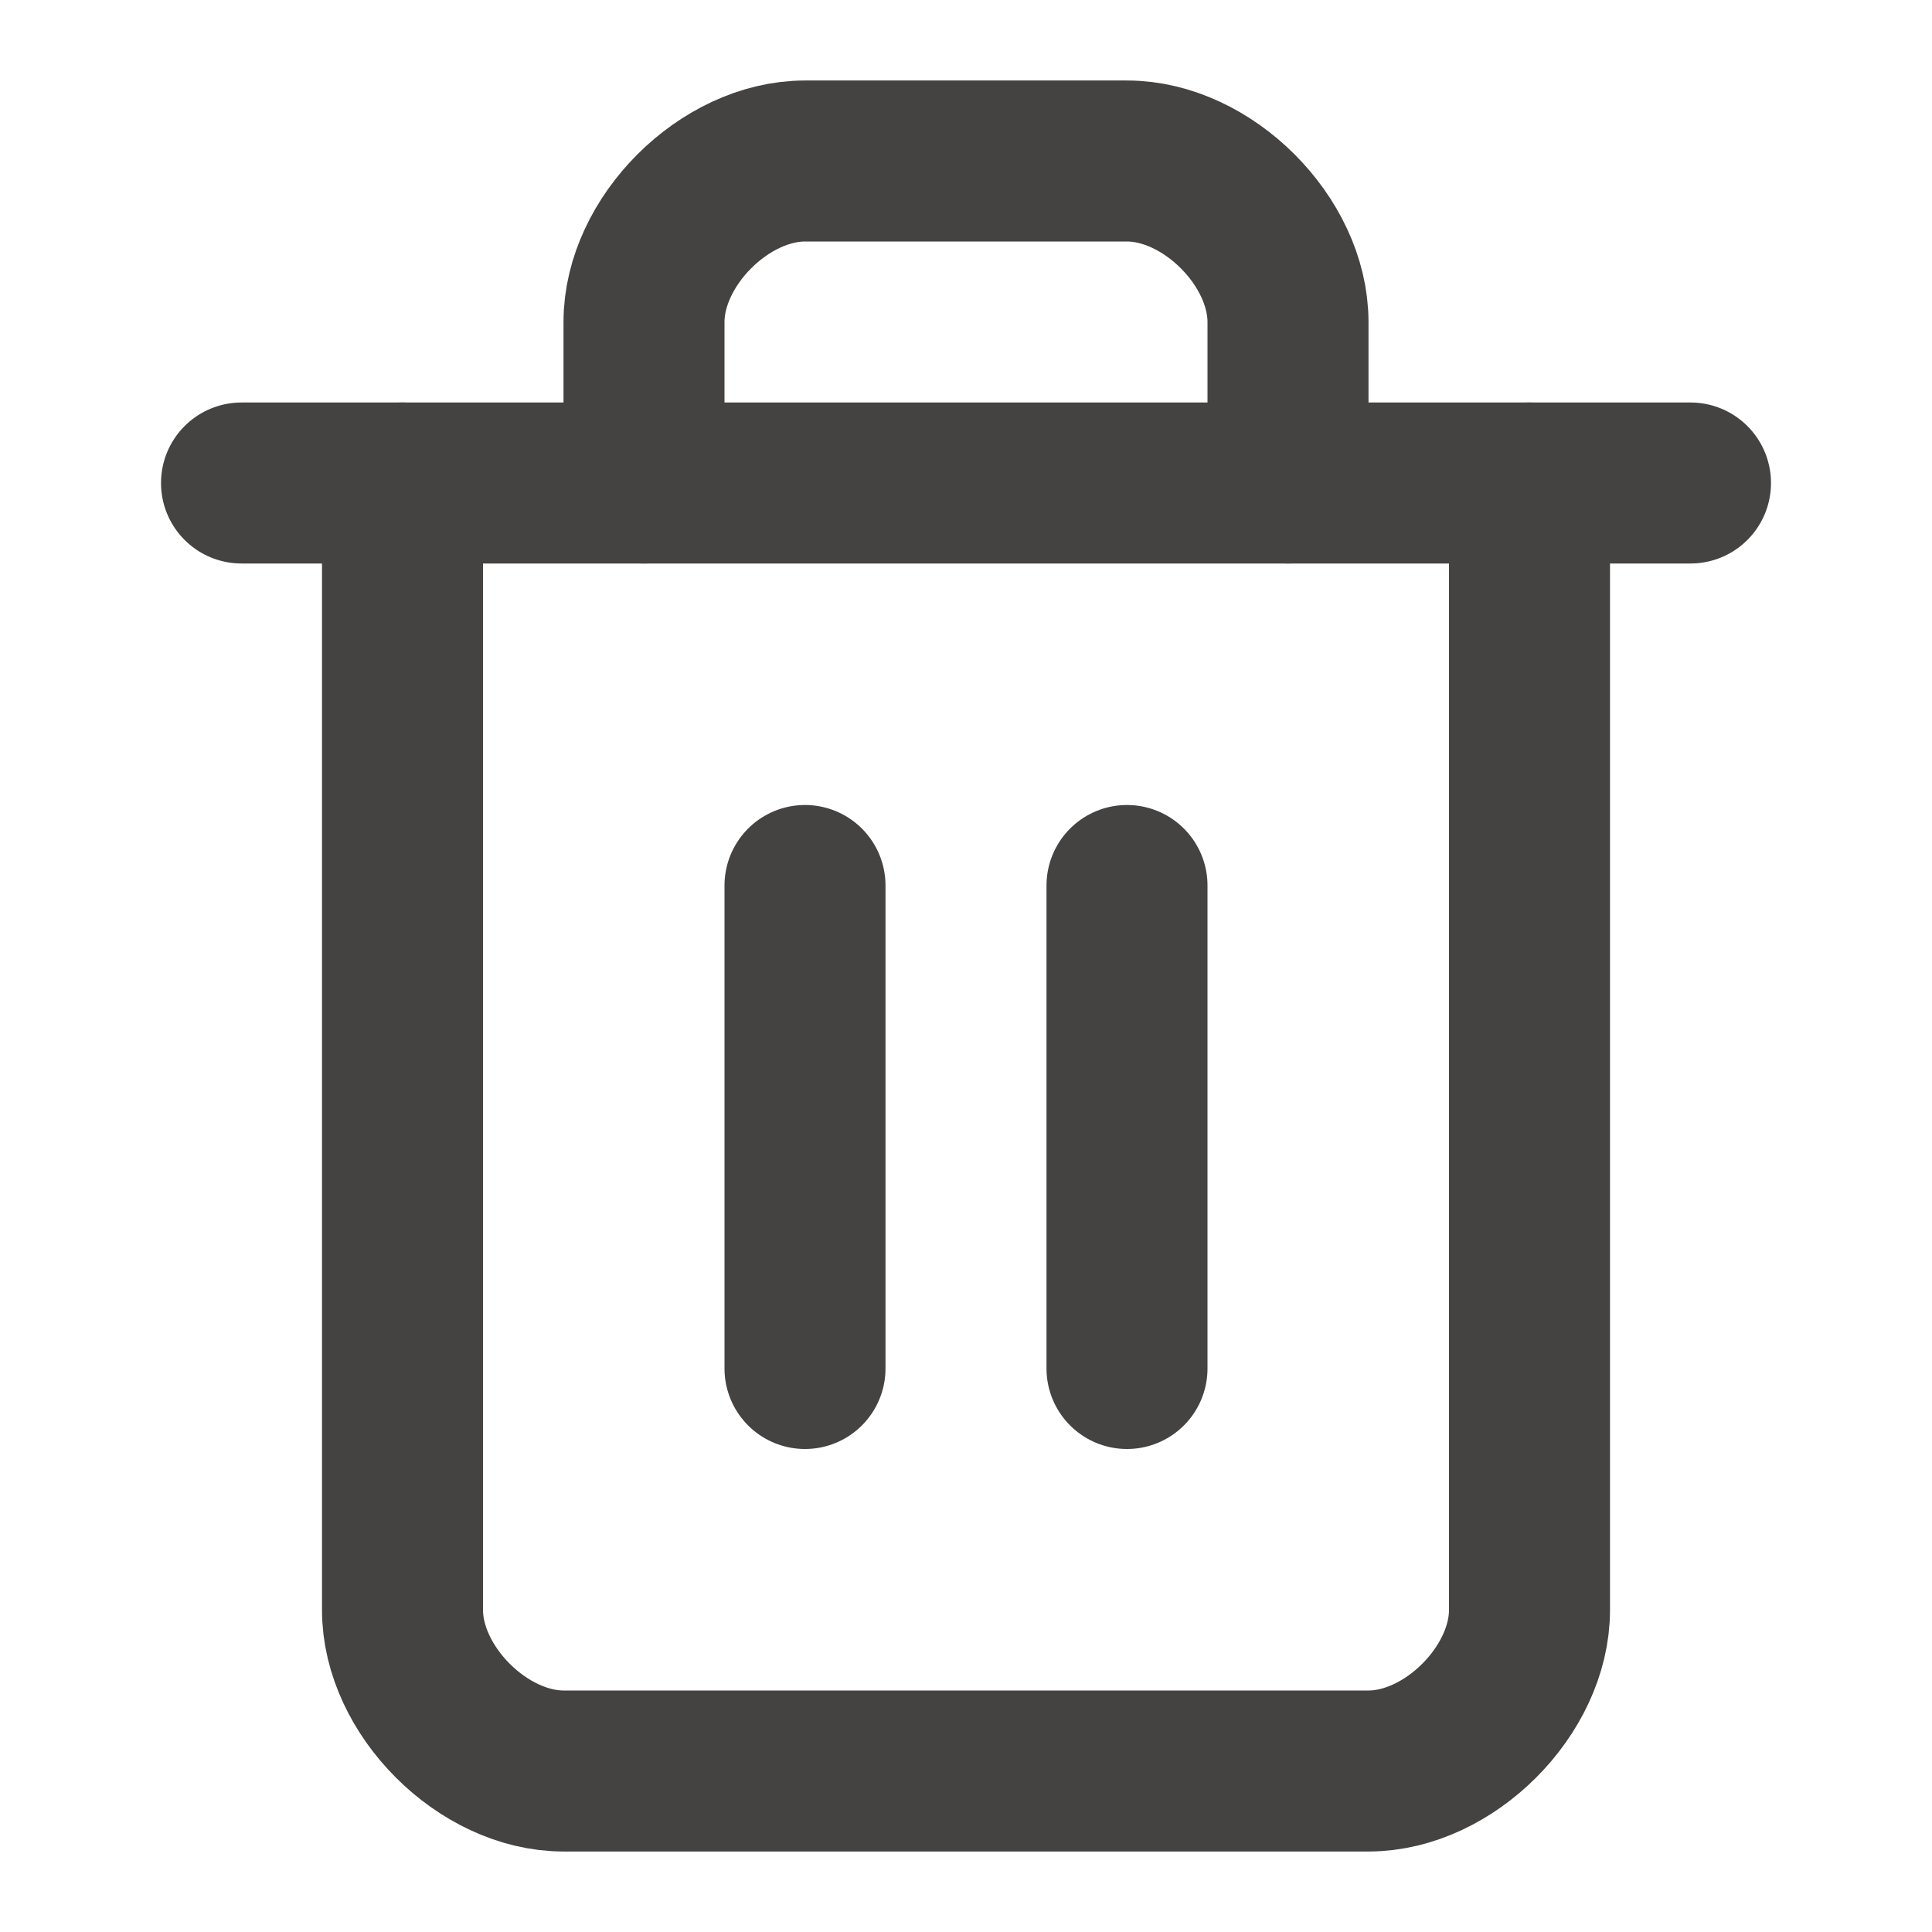
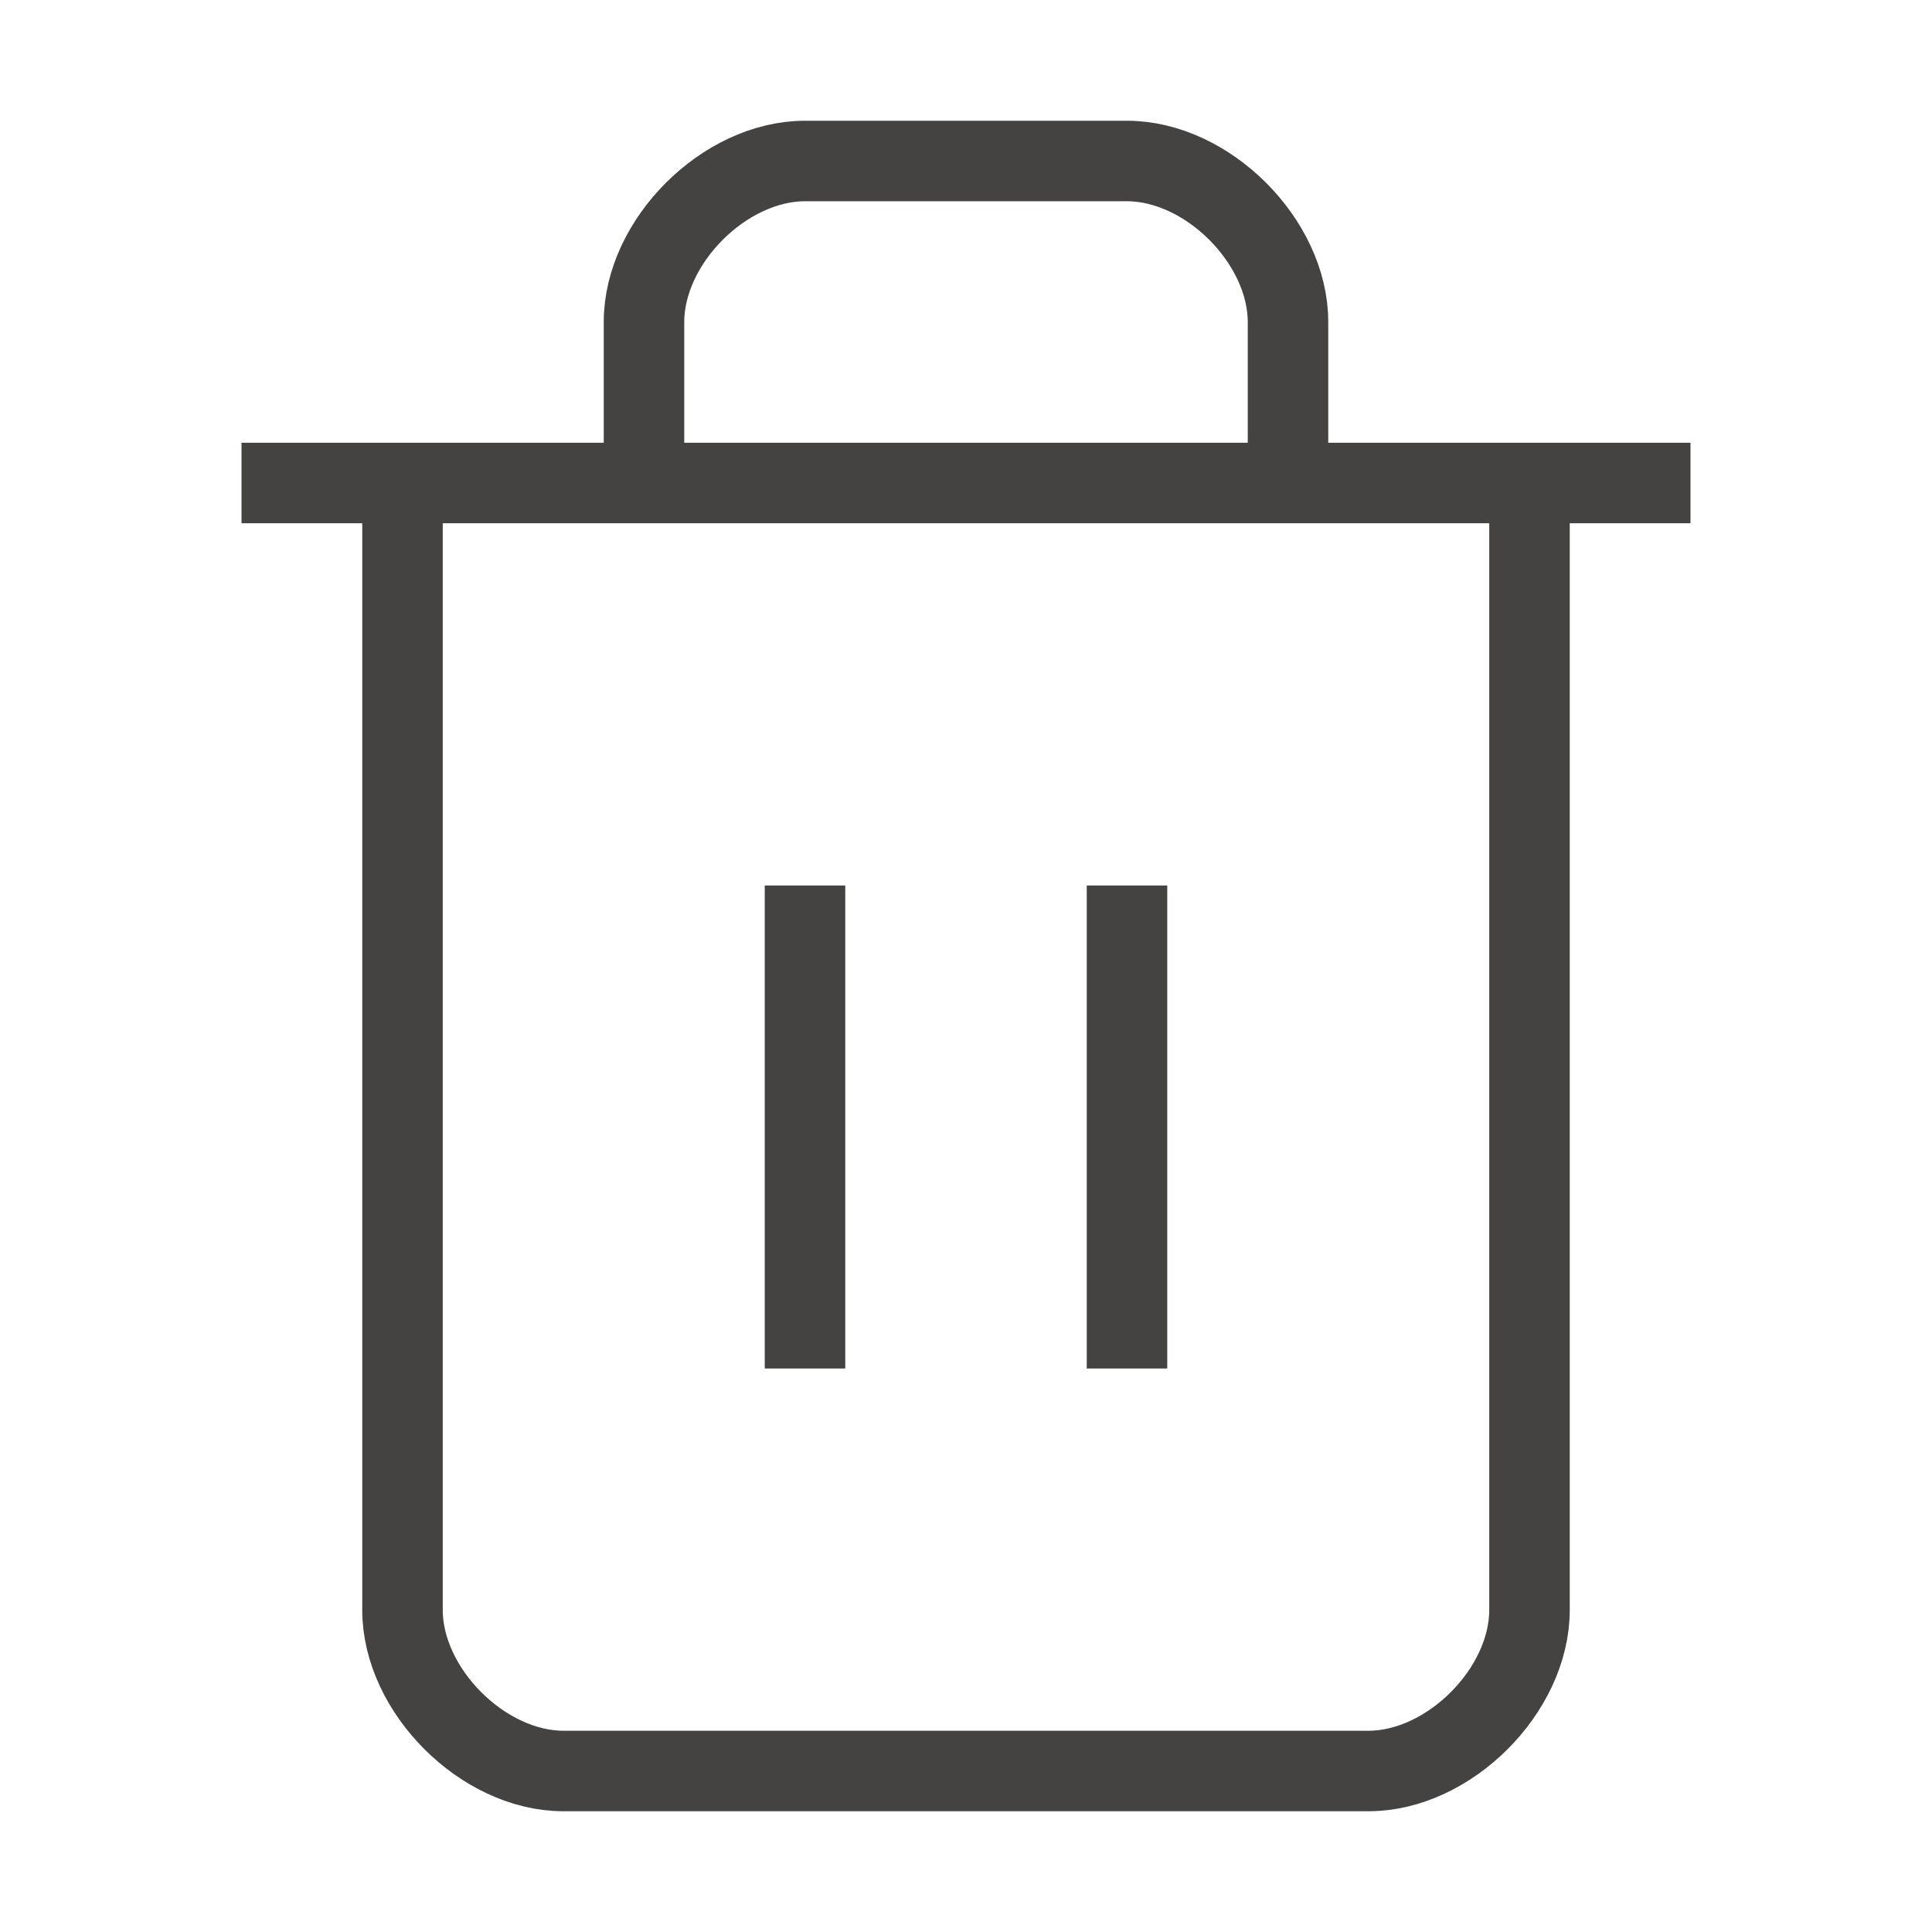
<svg xmlns="http://www.w3.org/2000/svg" width="24" height="24" viewBox="0 0 24 24" fill="none">
  <g id="Frame">
-     <path id="Vector" d="M3 6H21" stroke="#444342" stroke-width="2" stroke-linecap="round" stroke-linejoin="round" />
-     <path id="Vector_2" d="M19 6V20C19 21 18 22 17 22H7C6 22 5 21 5 20V6" stroke="#444342" stroke-width="2" stroke-linecap="round" stroke-linejoin="round" />
-     <path id="Vector_3" d="M8 6V4C8 3 9 2 10 2H14C15 2 16 3 16 4V6" stroke="#444342" stroke-width="2" stroke-linecap="round" stroke-linejoin="round" />
-     <path id="Vector_4" d="M10 11V17" stroke="#444342" stroke-width="2" stroke-linecap="round" stroke-linejoin="round" />
-     <path id="Vector_5" d="M14 11V17" stroke="#444342" stroke-width="2" stroke-linecap="round" stroke-linejoin="round" />
+     <path id="Vector" d="M3 6H21" stroke="#444342" strokeWidth="2" strokeLinecap="round" strokeLinejoin="round" />
+     <path id="Vector_2" d="M19 6V20C19 21 18 22 17 22H7C6 22 5 21 5 20V6" stroke="#444342" strokeWidth="2" strokeLinecap="round" strokeLinejoin="round" />
+     <path id="Vector_3" d="M8 6V4C8 3 9 2 10 2H14C15 2 16 3 16 4V6" stroke="#444342" strokeWidth="2" strokeLinecap="round" strokeLinejoin="round" />
+     <path id="Vector_4" d="M10 11V17" stroke="#444342" strokeWidth="2" strokeLinecap="round" strokeLinejoin="round" />
+     <path id="Vector_5" d="M14 11V17" stroke="#444342" strokeWidth="2" strokeLinecap="round" strokeLinejoin="round" />
  </g>
</svg>
